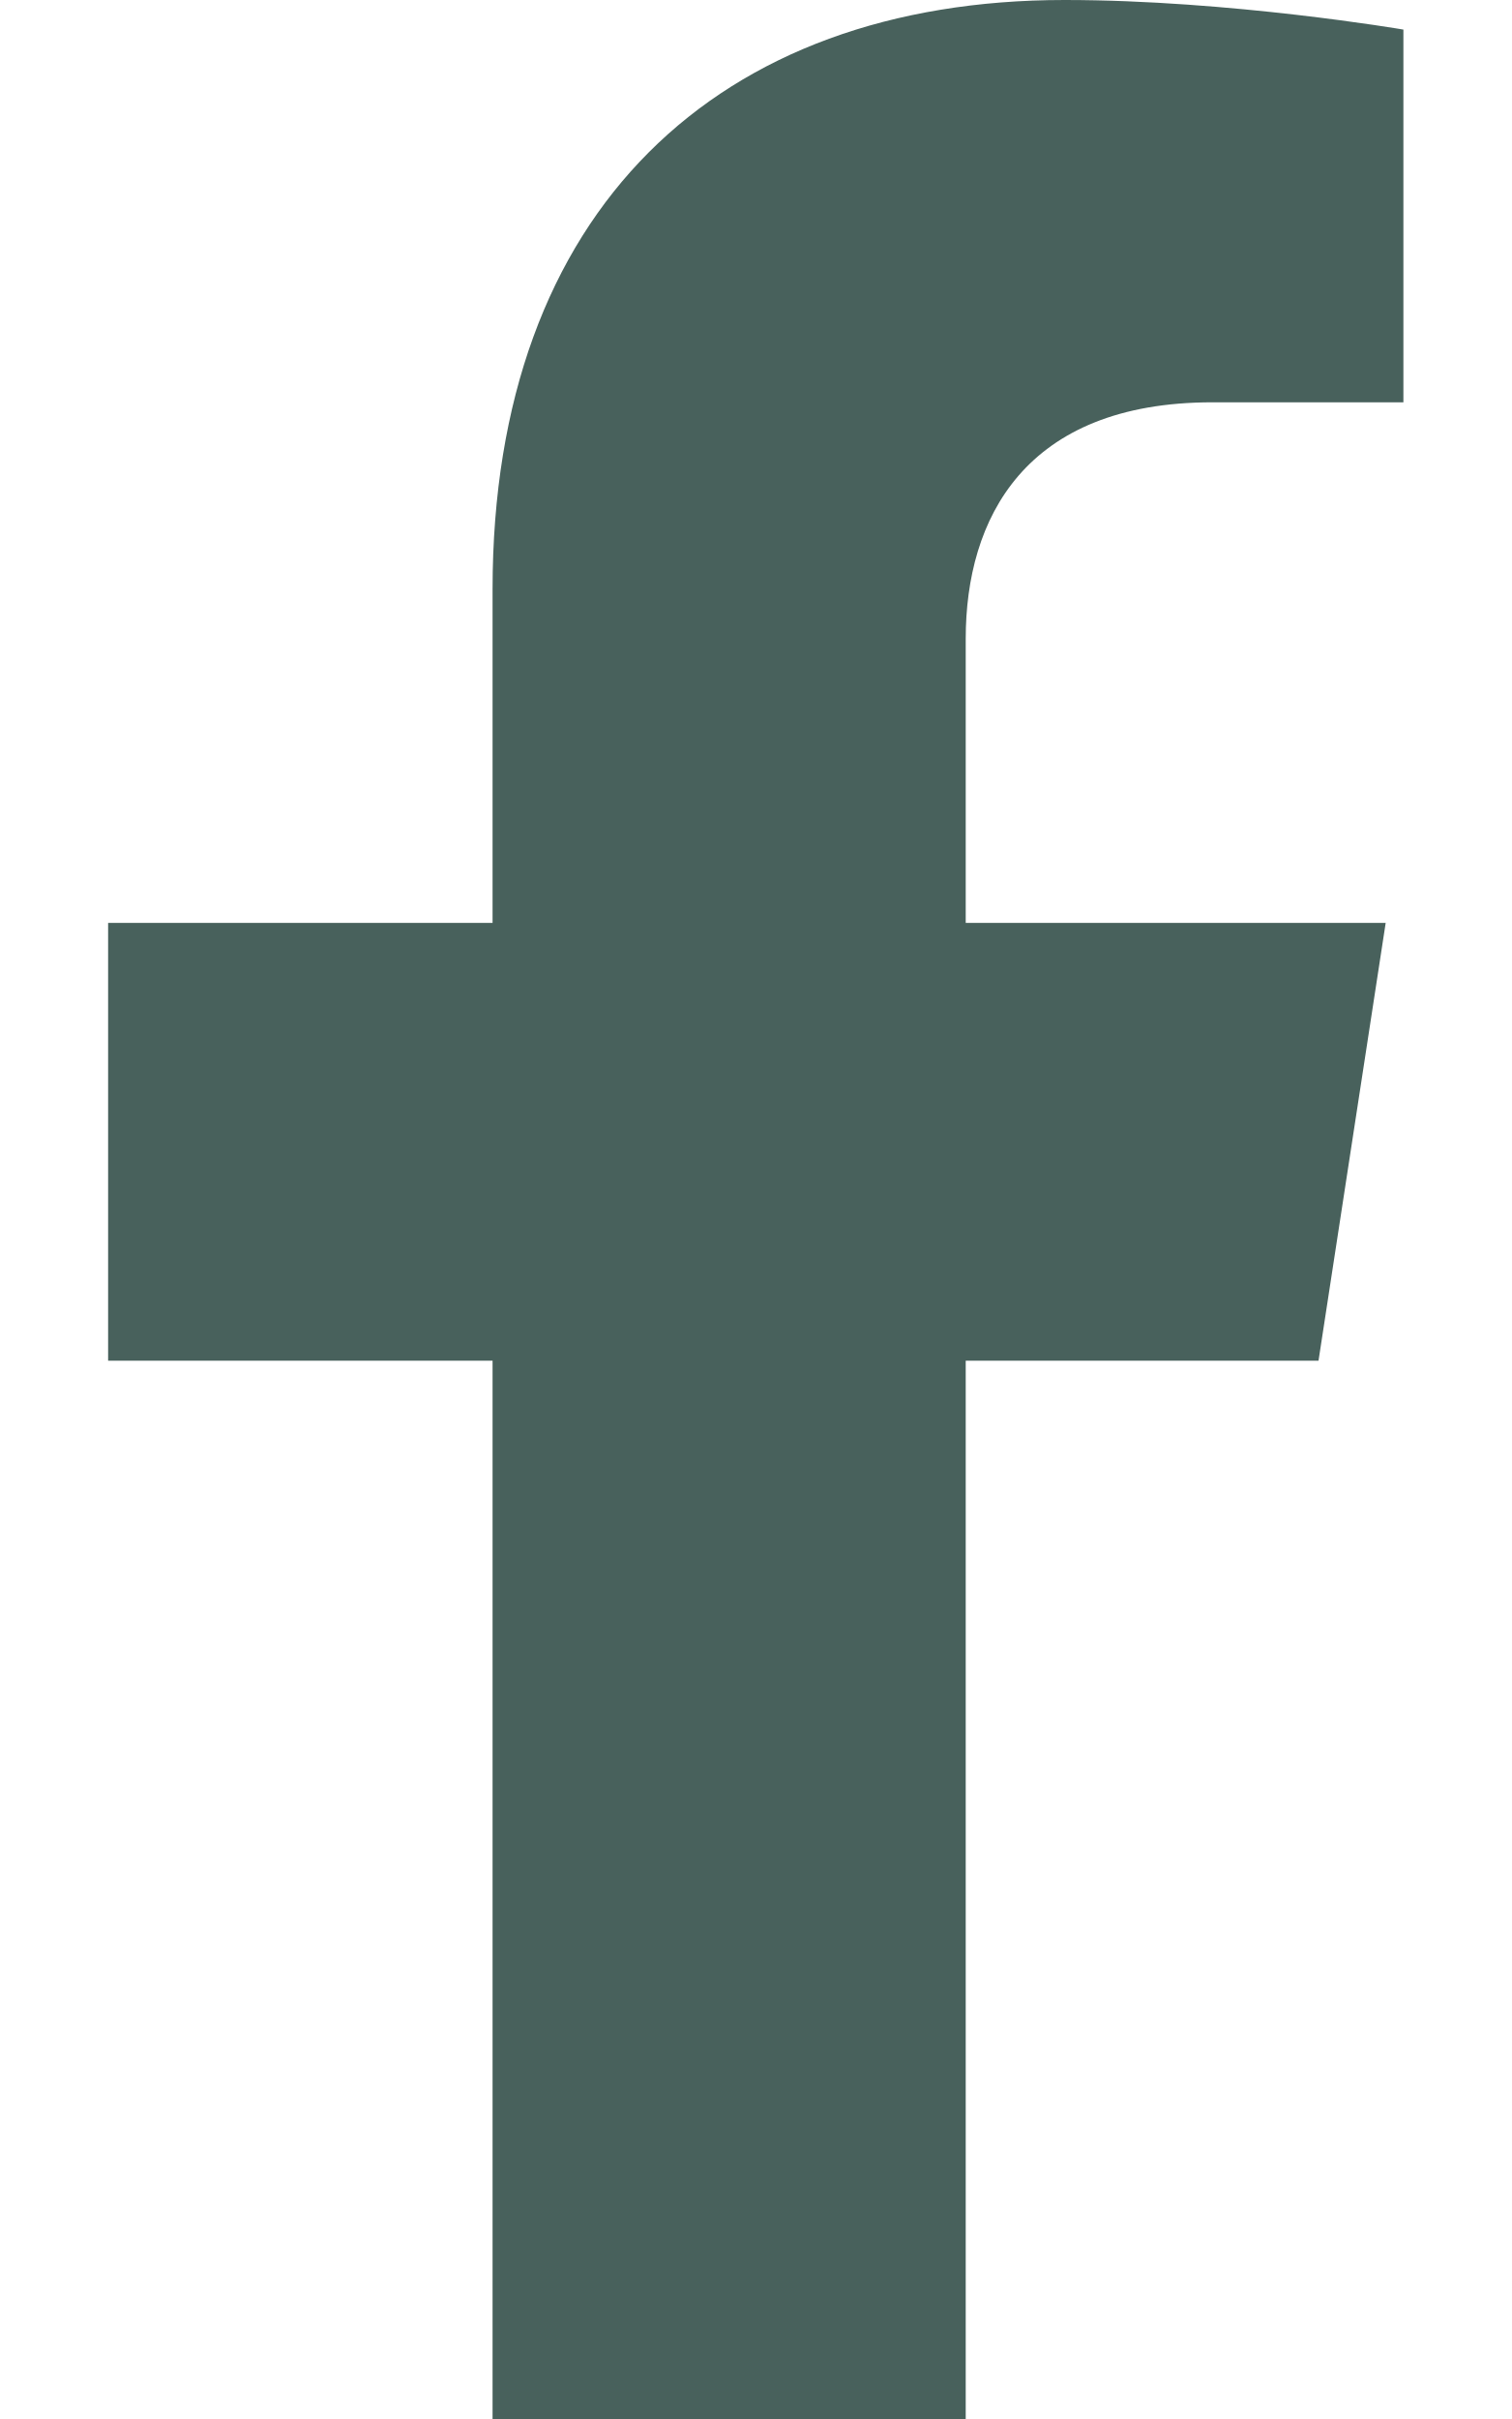
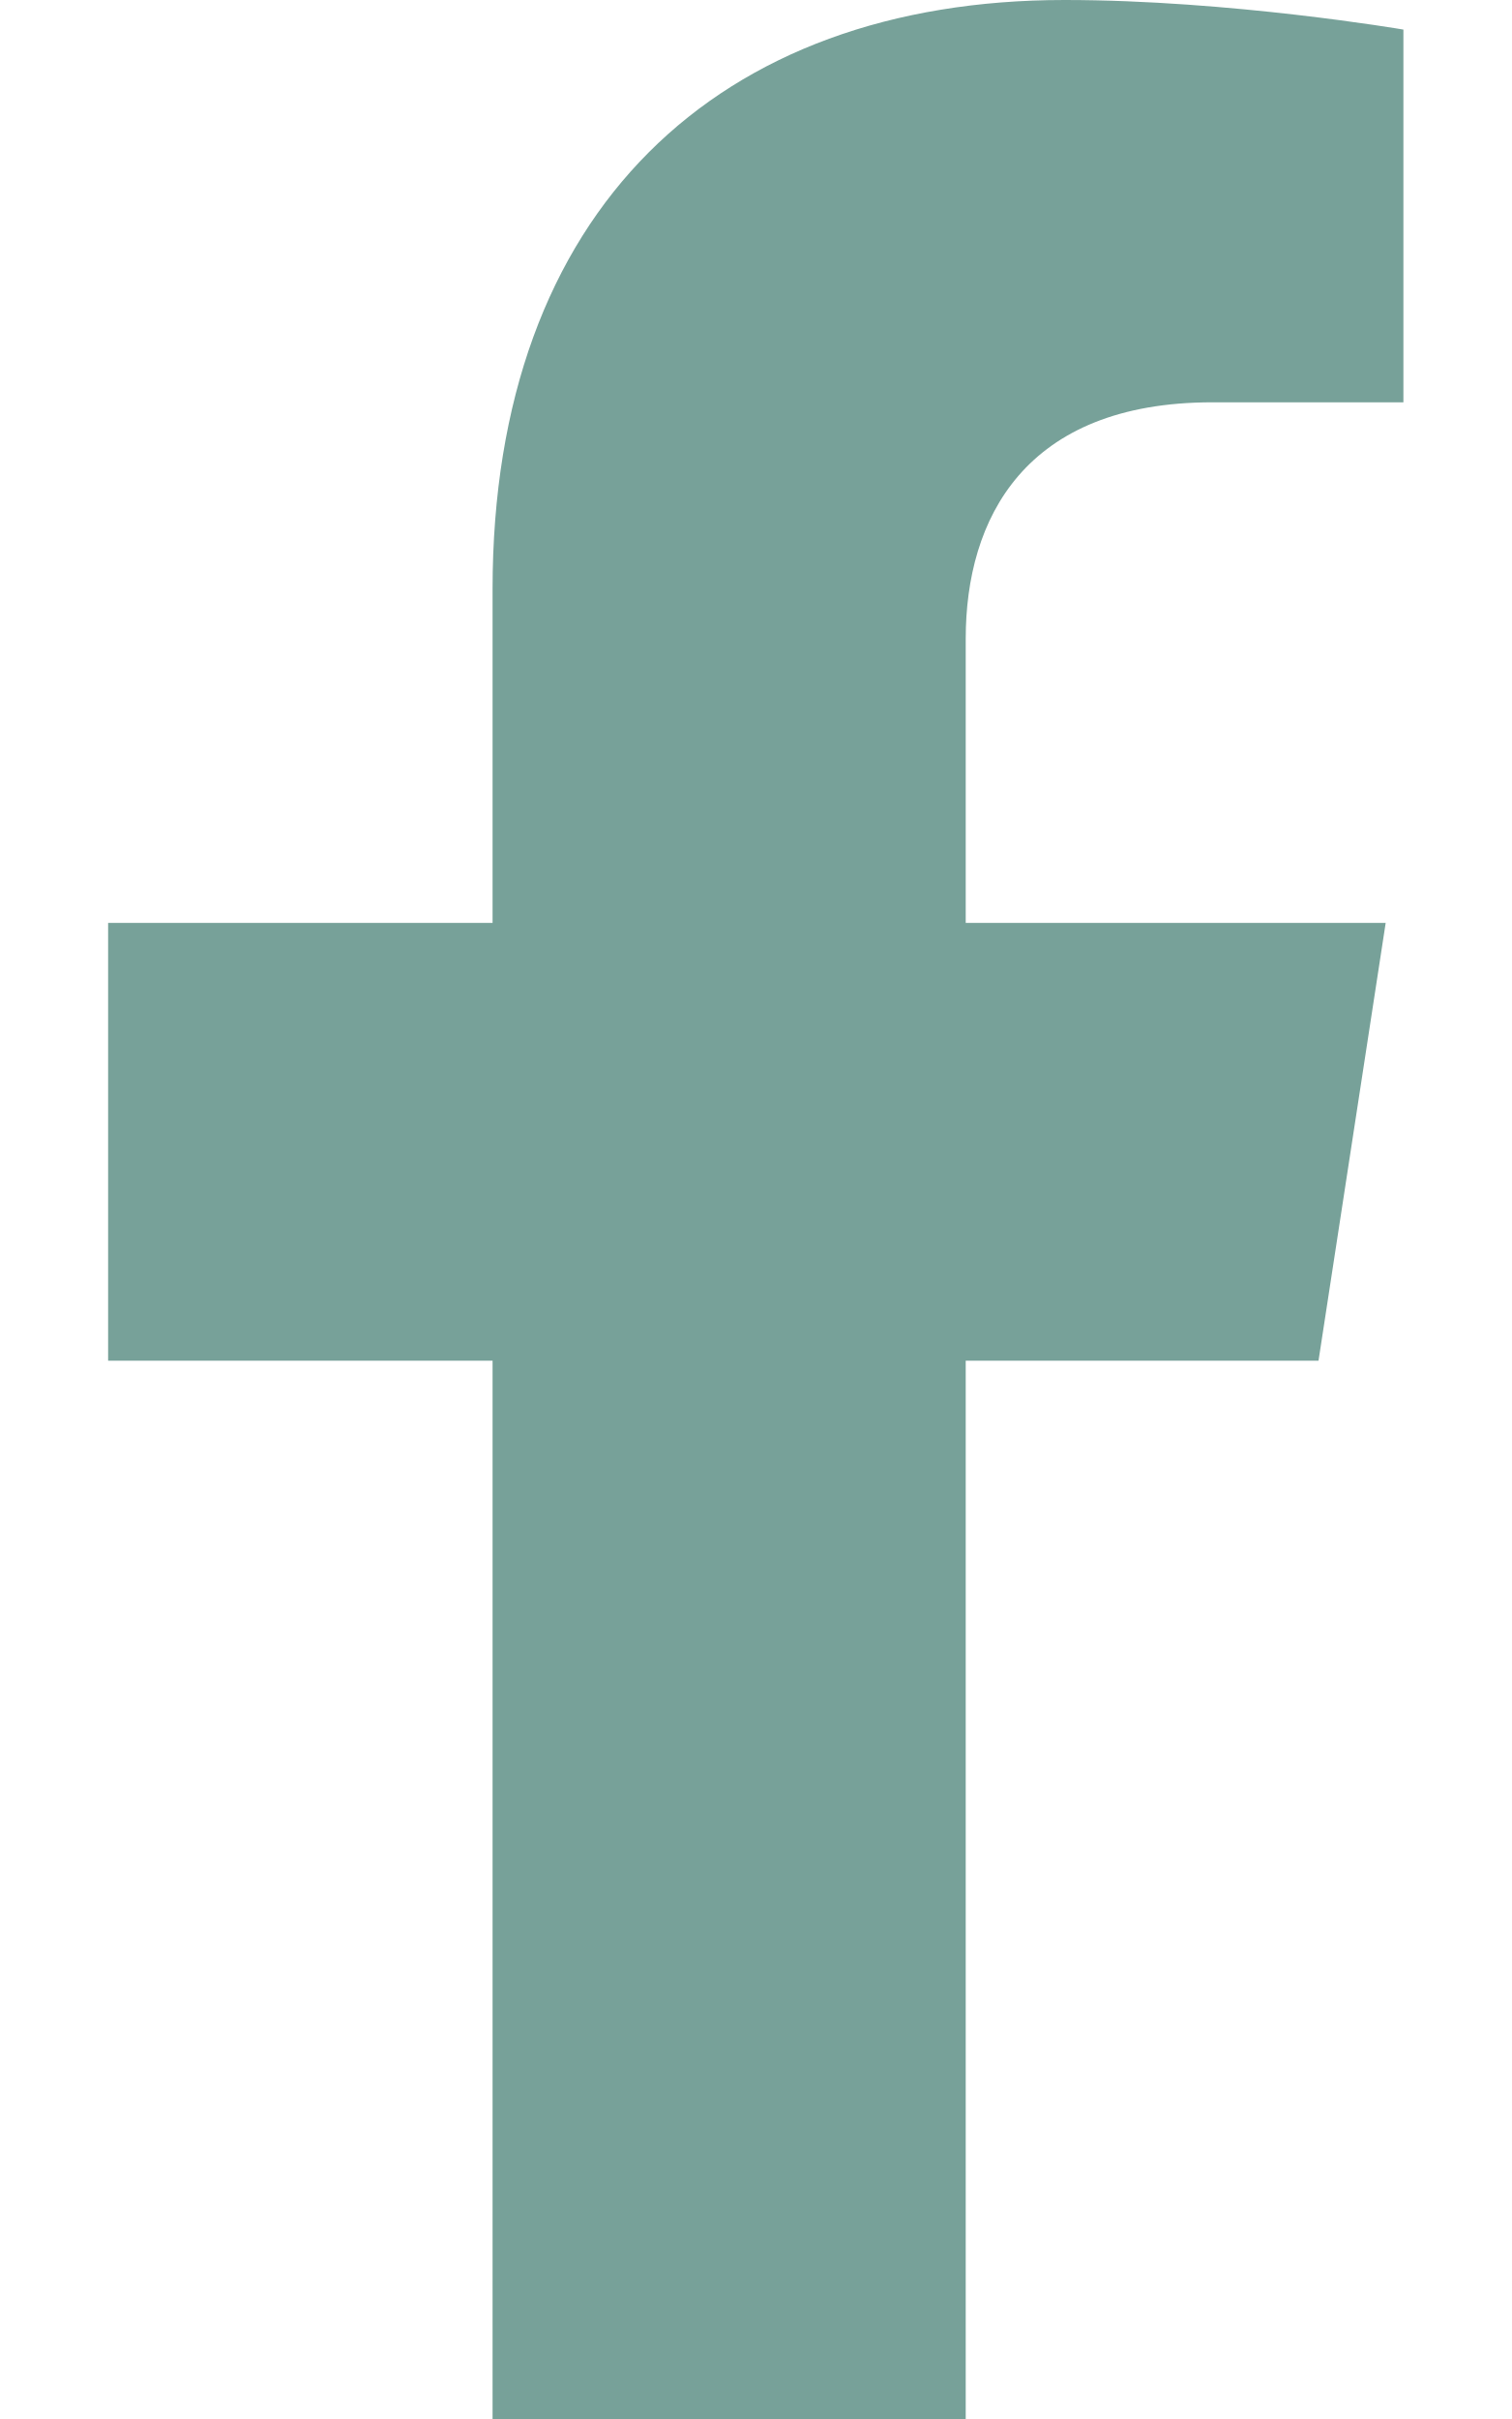
<svg xmlns="http://www.w3.org/2000/svg" id="facebook-f" viewBox="0 0 320 512">
-   <path d="M279.14 288l14.22-92.66h-88.91v-60.13c0-25.35 12.42-50.06 52.24-50.06h40.42V6.26S260.43 0 225.36 0c-73.22 0-121.08 44.38-121.08 124.72v70.62H22.89V288h81.39v224h100.17V288z" style="fill: rgb(72, 97, 92);" />
+   <path d="M279.14 288l14.22-92.66h-88.91v-60.13c0-25.35 12.42-50.06 52.24-50.06h40.42V6.26S260.43 0 225.36 0c-73.22 0-121.08 44.38-121.08 124.72v70.62H22.89V288h81.39v224h100.17V288z" style="fill: rgb(119, 161, 153);" />
</svg>
